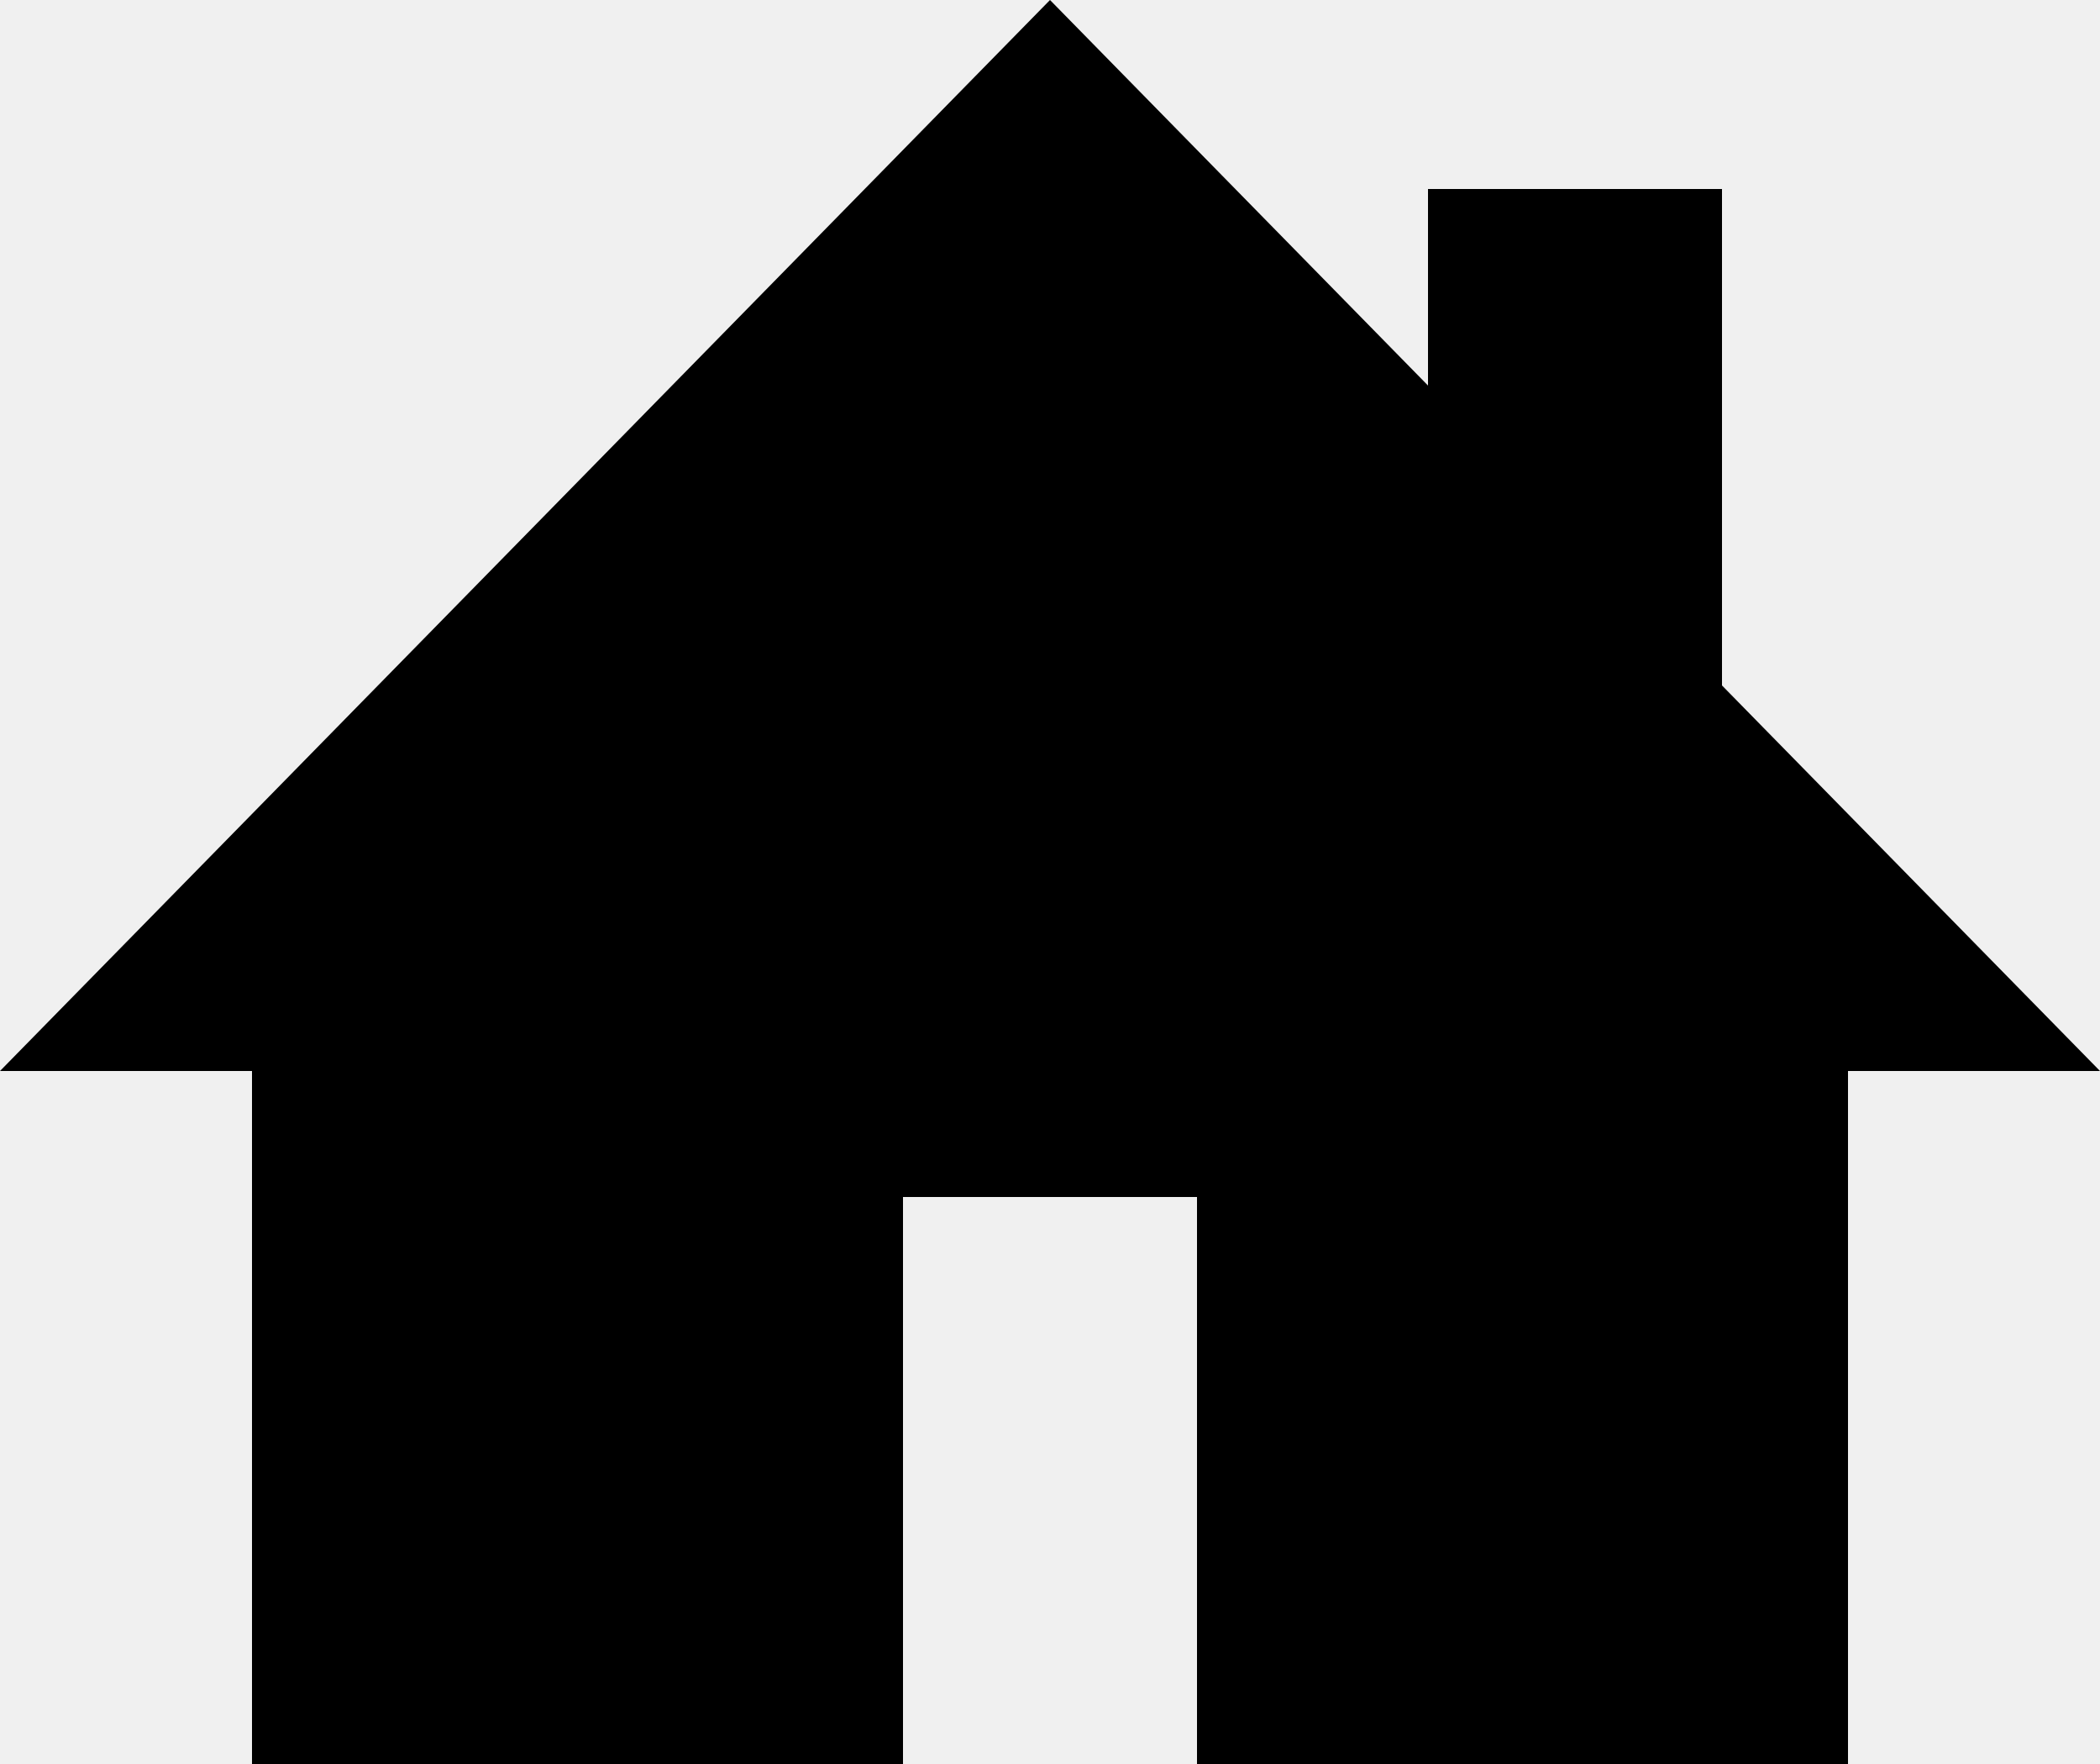
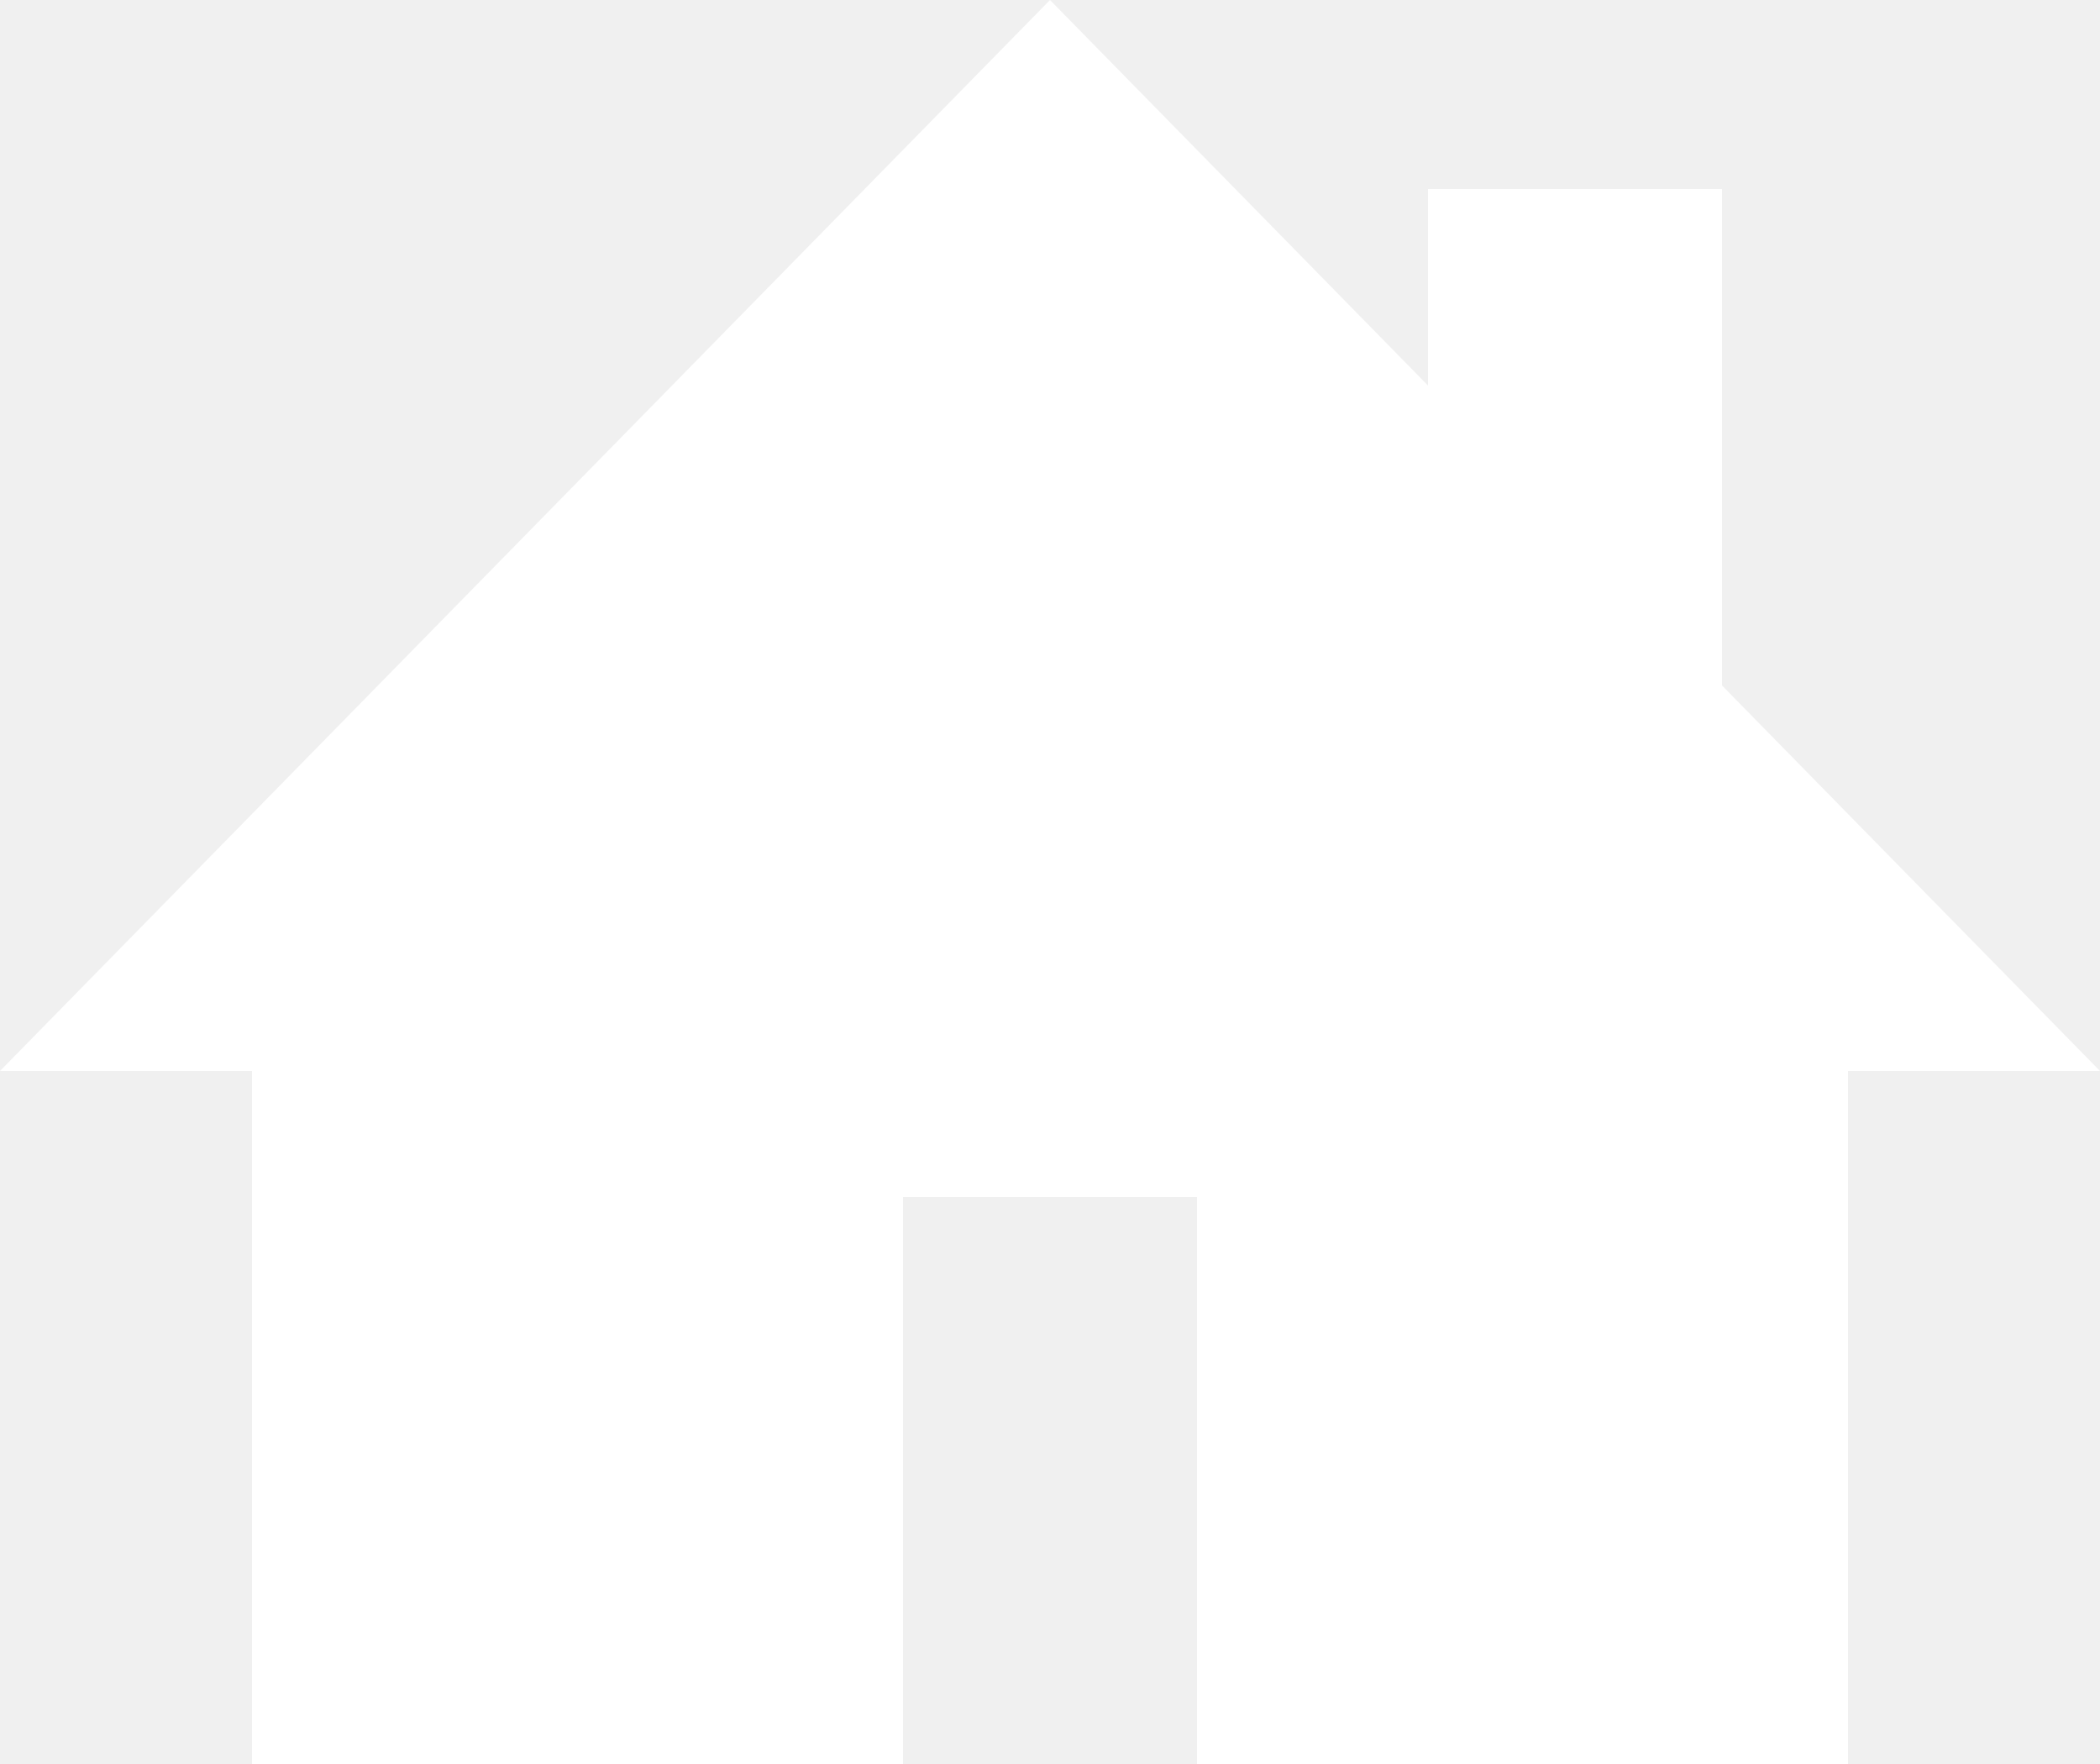
- <svg xmlns="http://www.w3.org/2000/svg" version="1.1" id="Layer_1" x="0px" y="0px" width="100px" height="84px" viewBox="0 0 100 84" enable-background="new 0 0 100 84" xml:space="preserve">
+ <svg xmlns="http://www.w3.org/2000/svg" version="1.1" id="Layer_1" x="0px" y="0px" width="100px" height="84px" viewBox="0 0 100 84" fill="white" enable-background="new 0 0 100 84" xml:space="preserve">
  <polygon points="82,32.641 82,9 68,9 68,18.359 50,0 0,51 12,51 12,84 43,84 43,57 57,57 57,84 88,84 88,51 100,51 " />
</svg>
